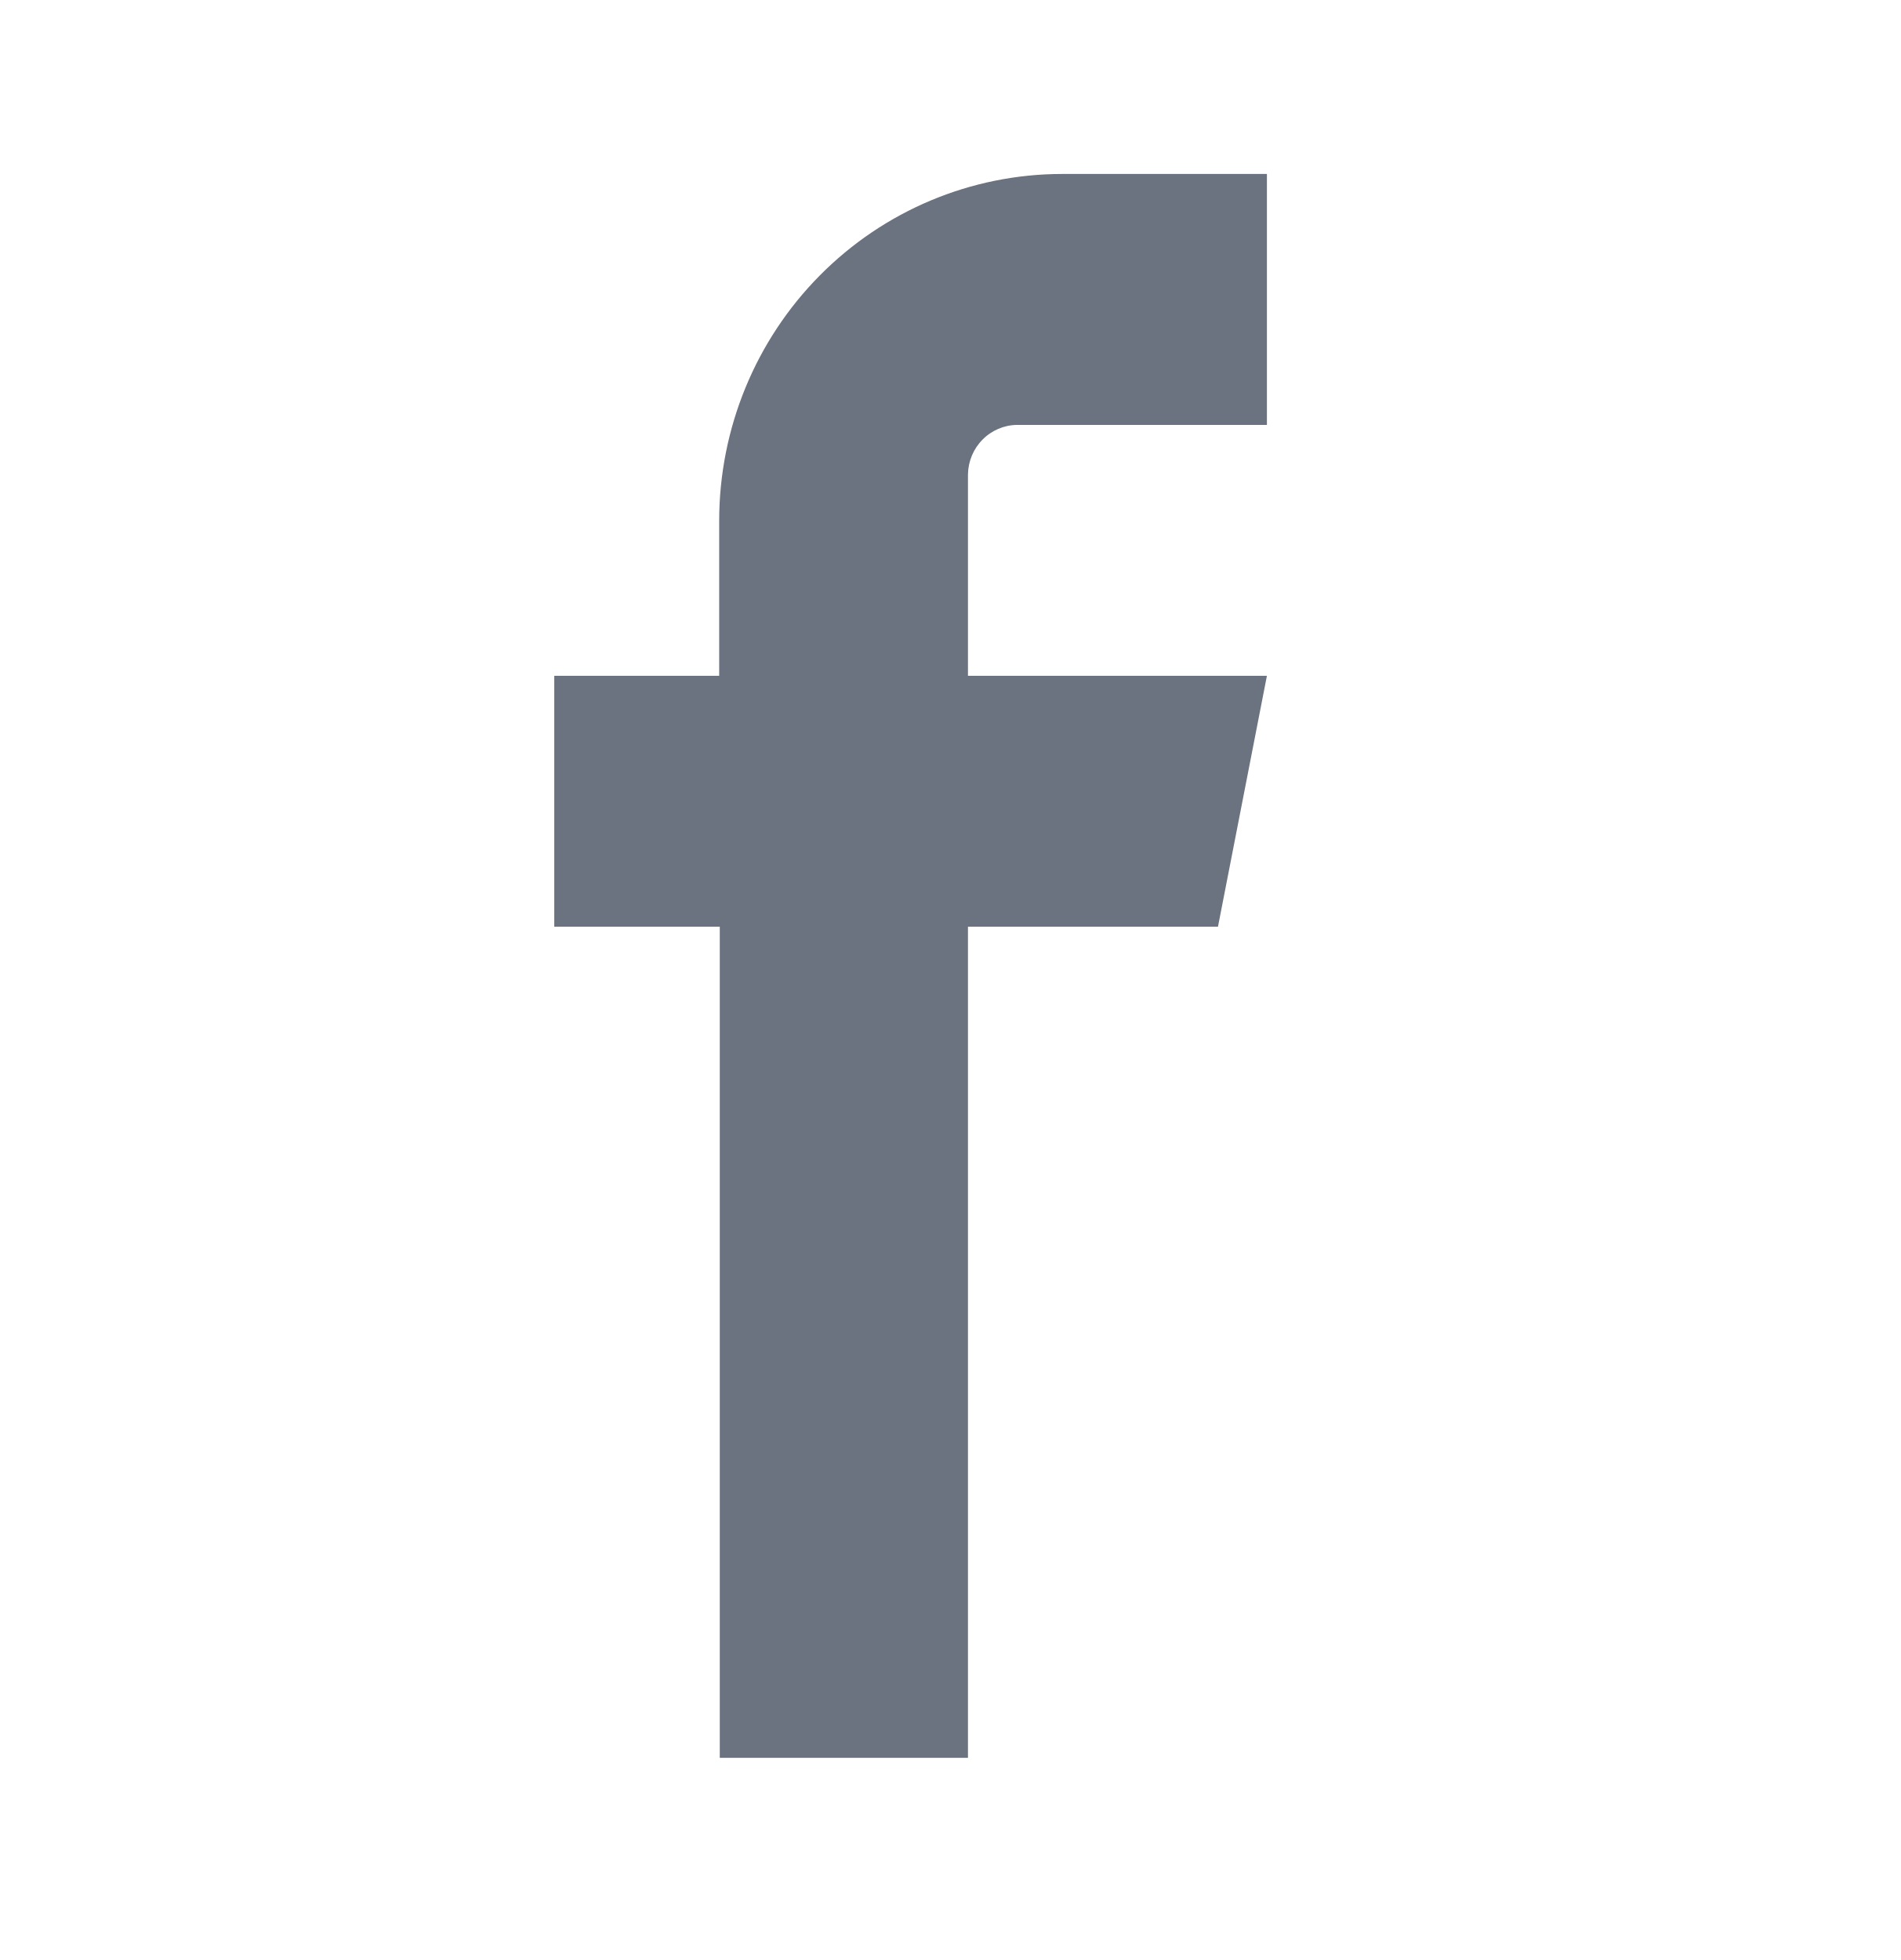
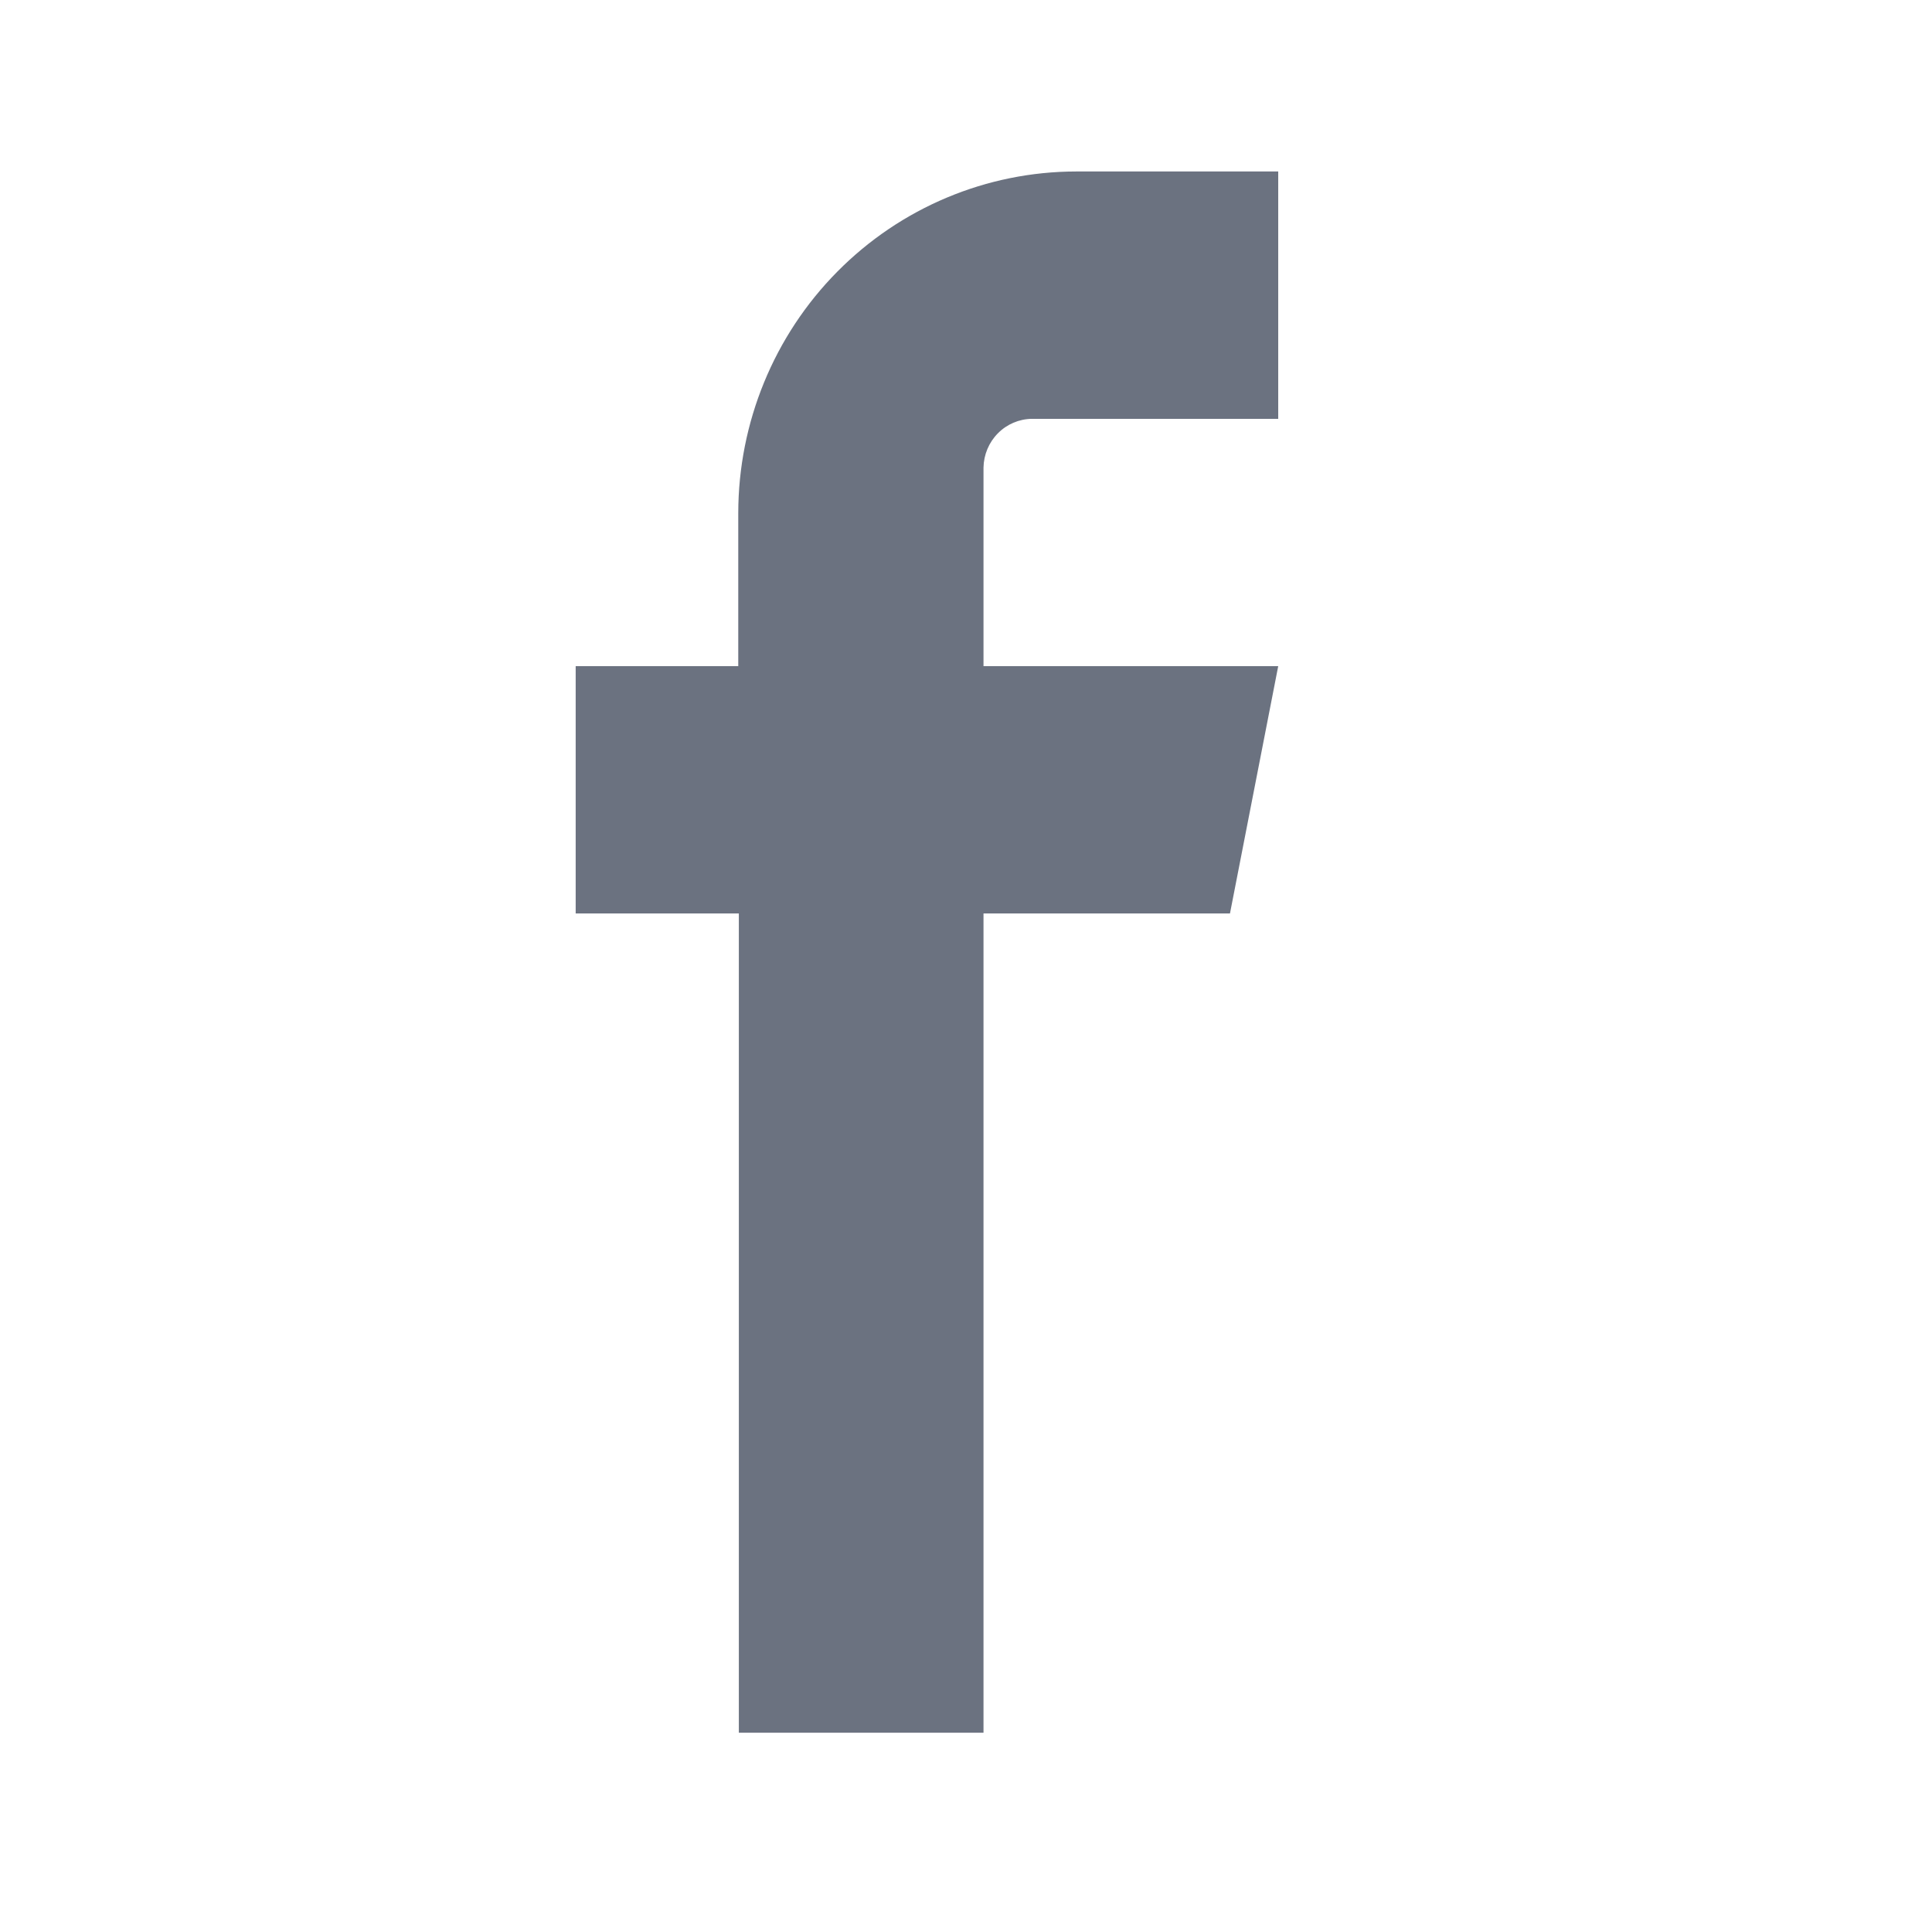
- <svg xmlns="http://www.w3.org/2000/svg" width="32" height="33" viewBox="0 0 32 33" fill="none">
+ <svg xmlns="http://www.w3.org/2000/svg" width="22" height="22" viewBox="0 0 32 33" fill="none">
  <path fill-rule="evenodd" clip-rule="evenodd" d="M17.124 7.154H21.333V2.929H17.881C16.351 2.931 14.884 3.546 13.802 4.64C12.72 5.733 12.112 7.216 12.11 8.762V11.378H9.333V15.602H12.12V29.596H16.299V15.602H20.509L21.333 11.378H16.299V7.986C16.303 7.766 16.391 7.556 16.545 7.401C16.699 7.245 16.907 7.157 17.124 7.154V7.154Z" fill="#6B7280" />
</svg>
